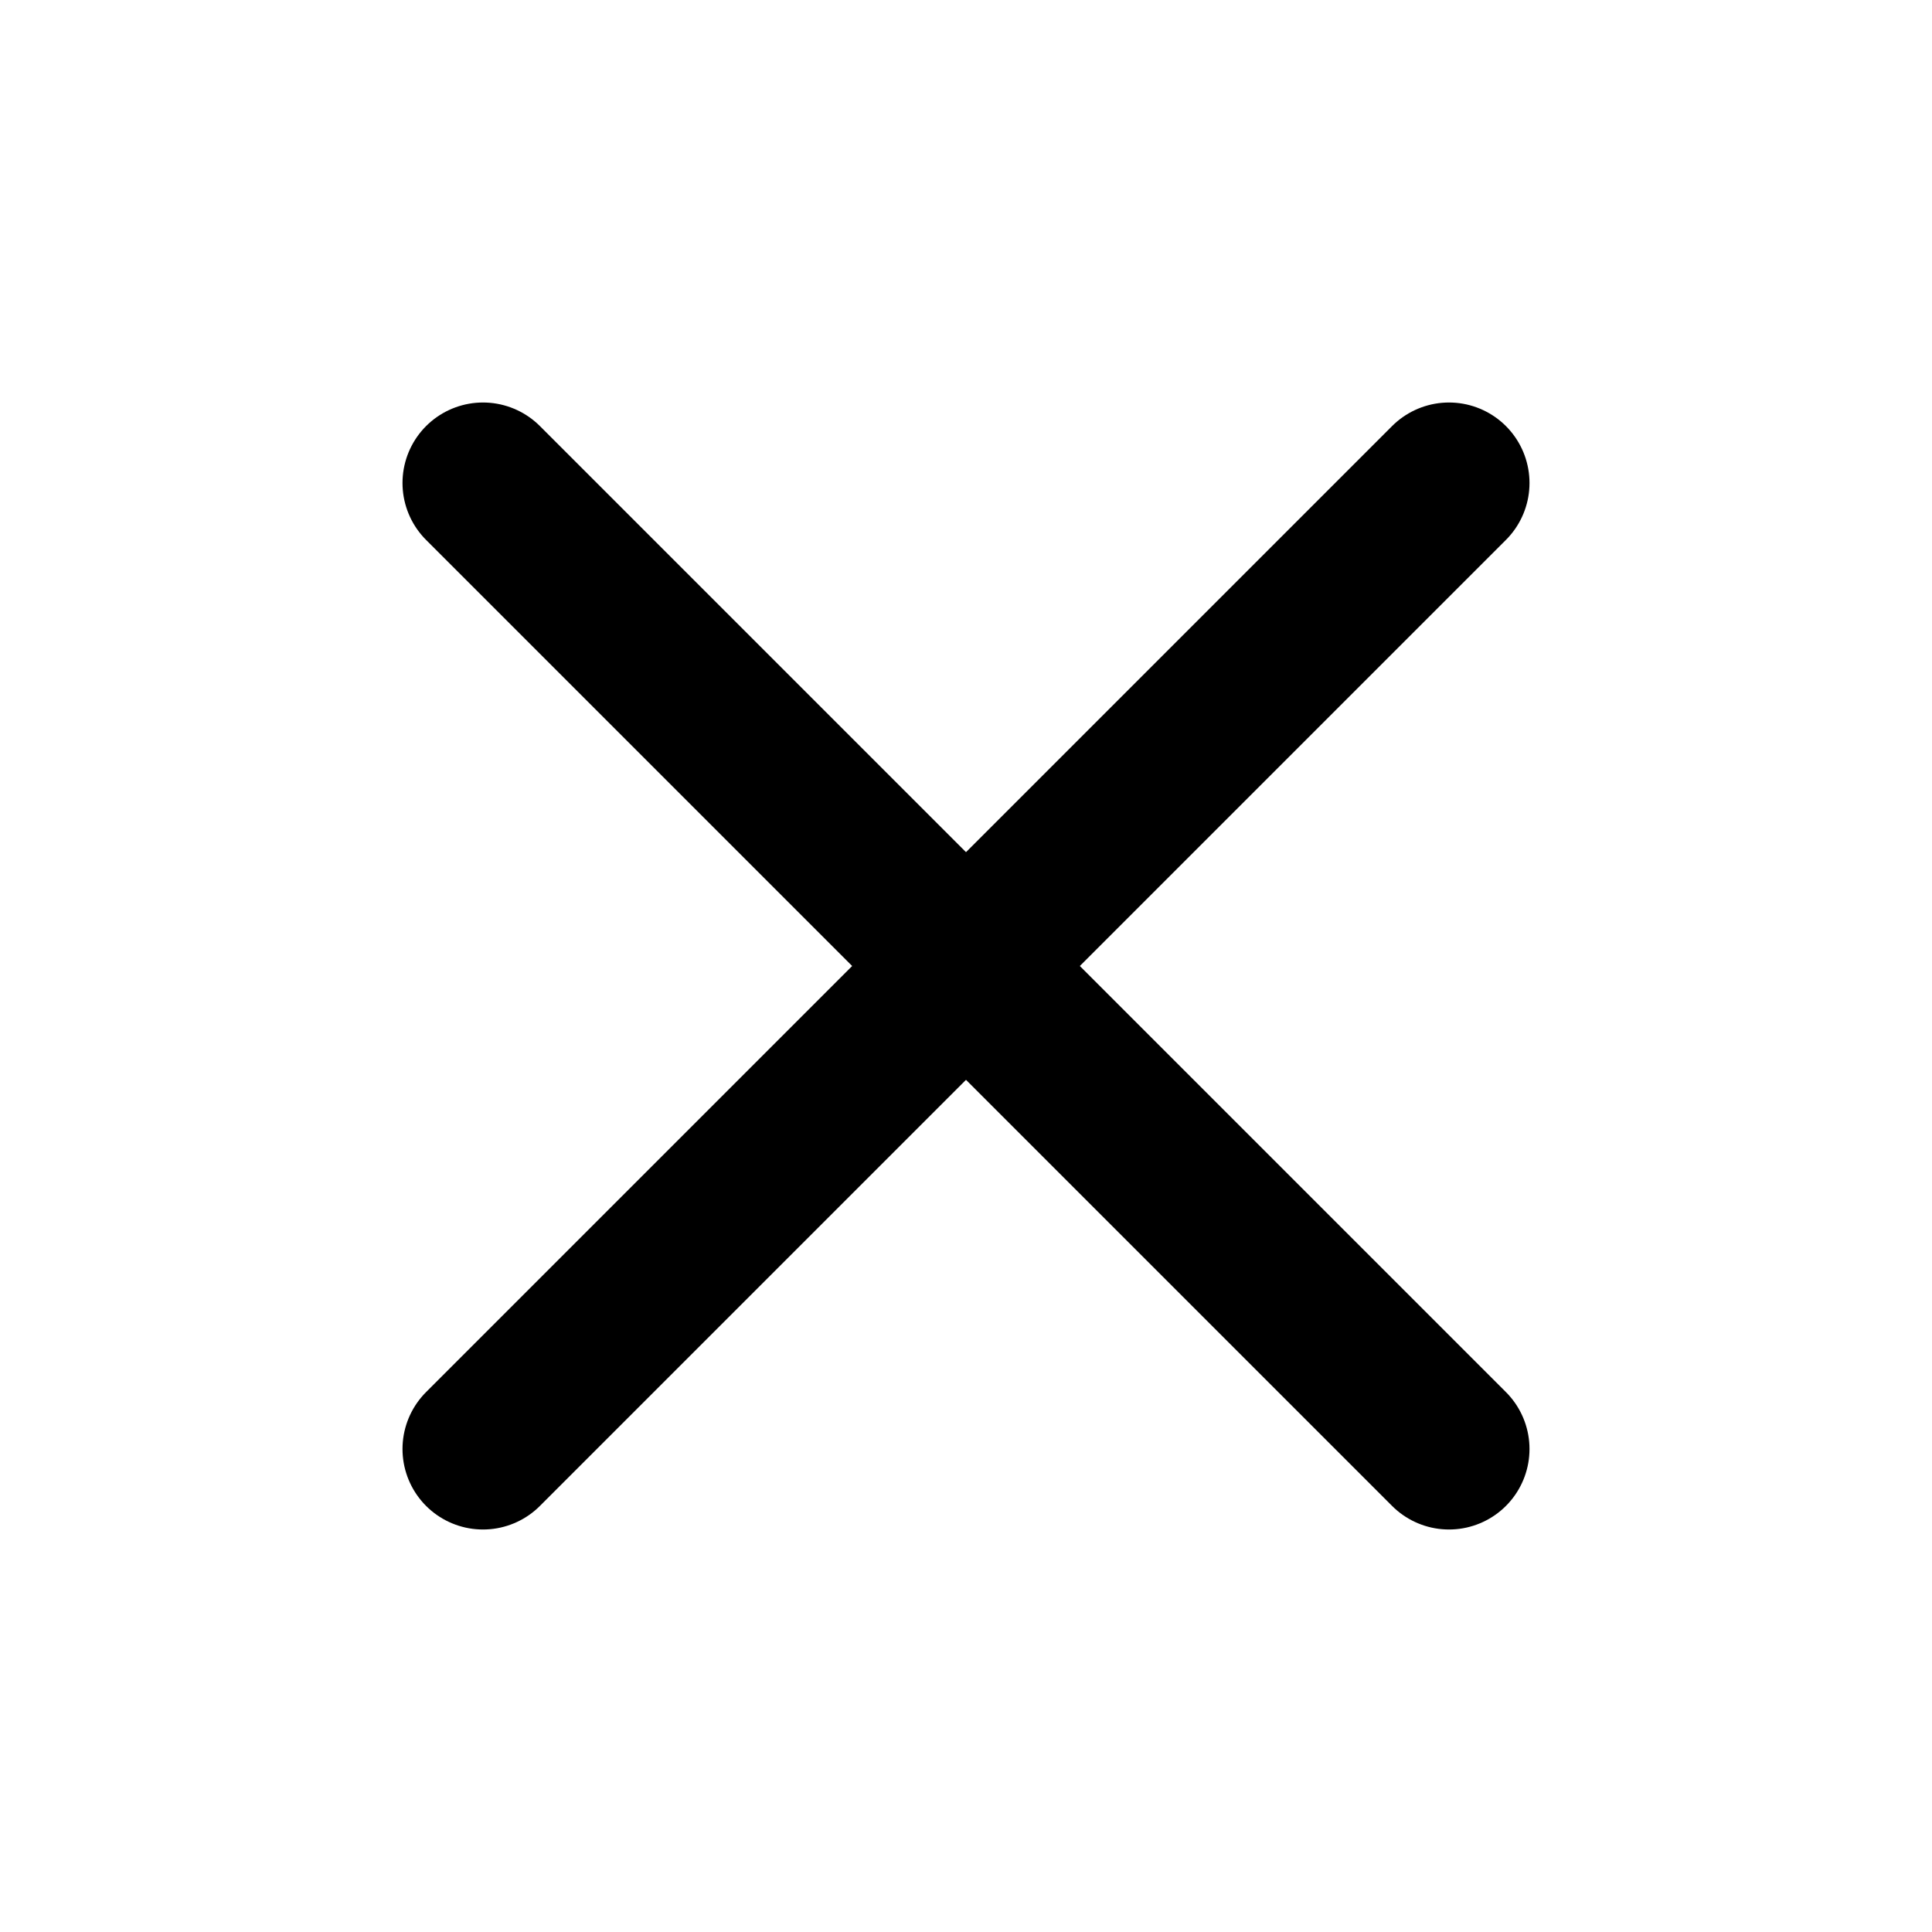
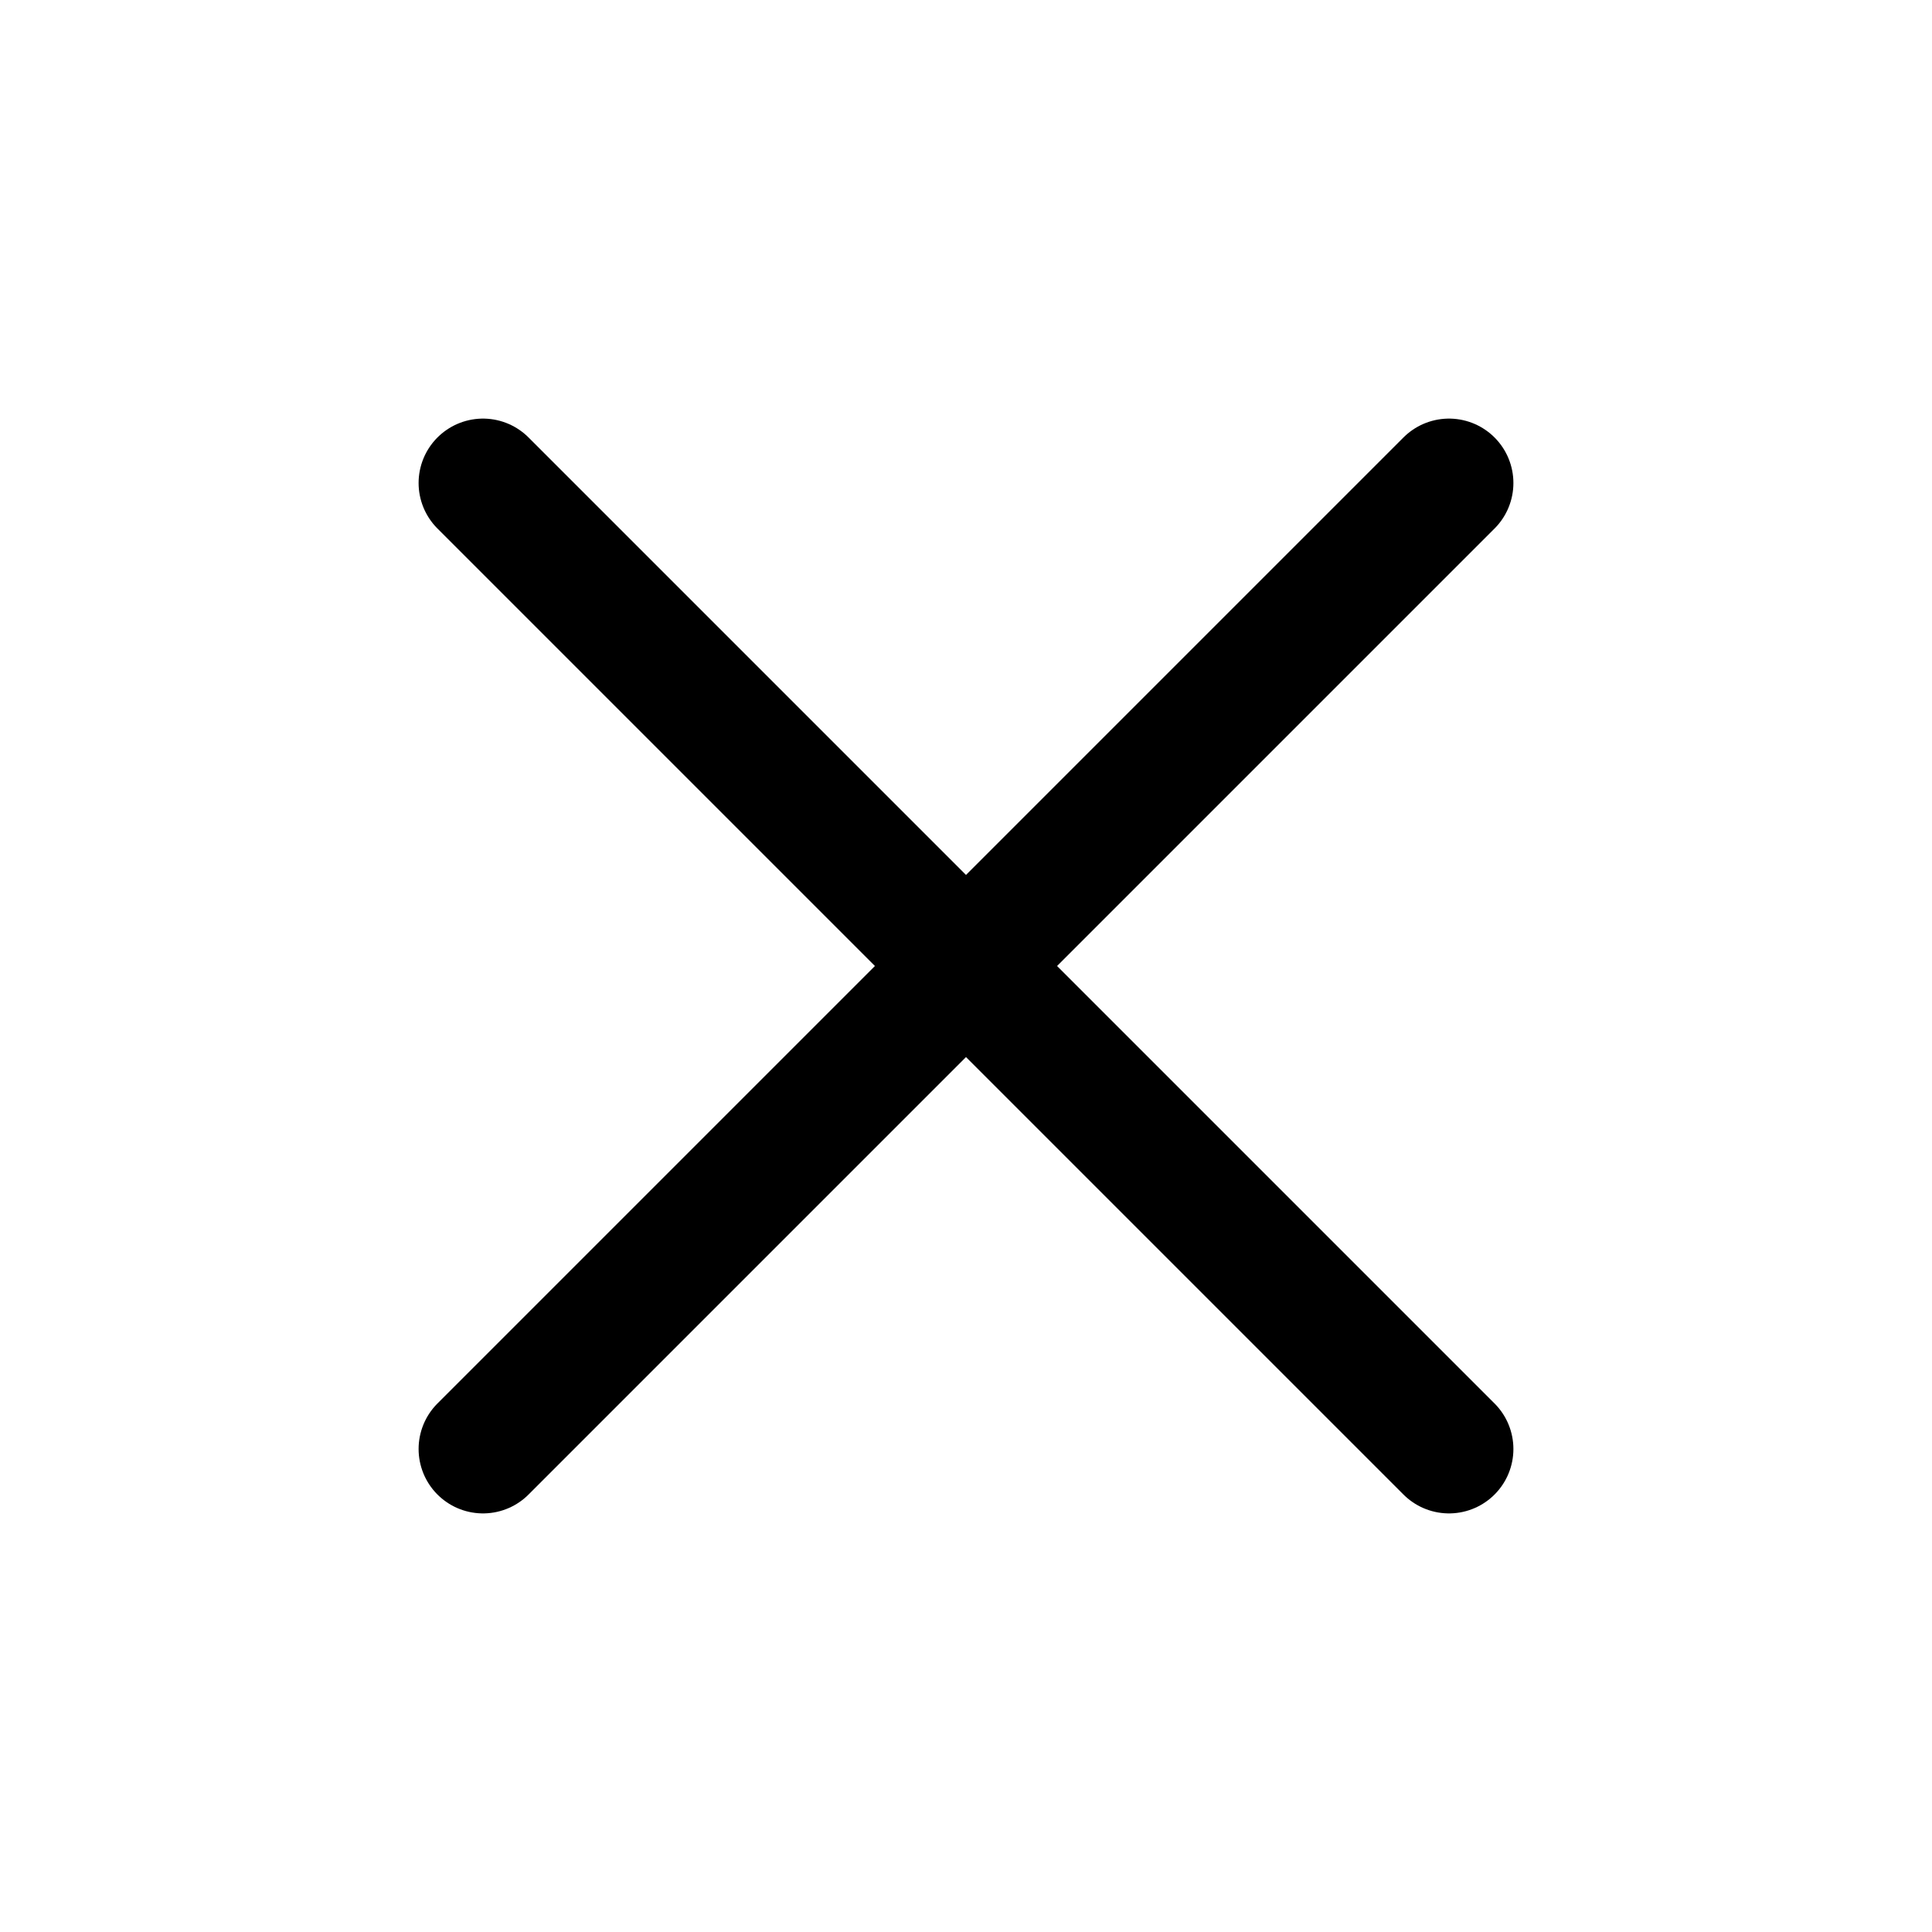
- <svg xmlns="http://www.w3.org/2000/svg" width="24" height="24" viewBox="0 0 24 24" fill="none" stroke="black" stroke-width="2" stroke-linecap="round" stroke-linejoin="round">
+ <svg xmlns="http://www.w3.org/2000/svg" width="24" height="24" viewBox="0 0 24 24" fill="none" stroke="black" stroke-width="1.6" stroke-linecap="round" stroke-linejoin="round">
  <line x1="18" y1="6" x2="6" y2="18" />
  <line x1="6" y1="6" x2="18" y2="18" />
</svg>
